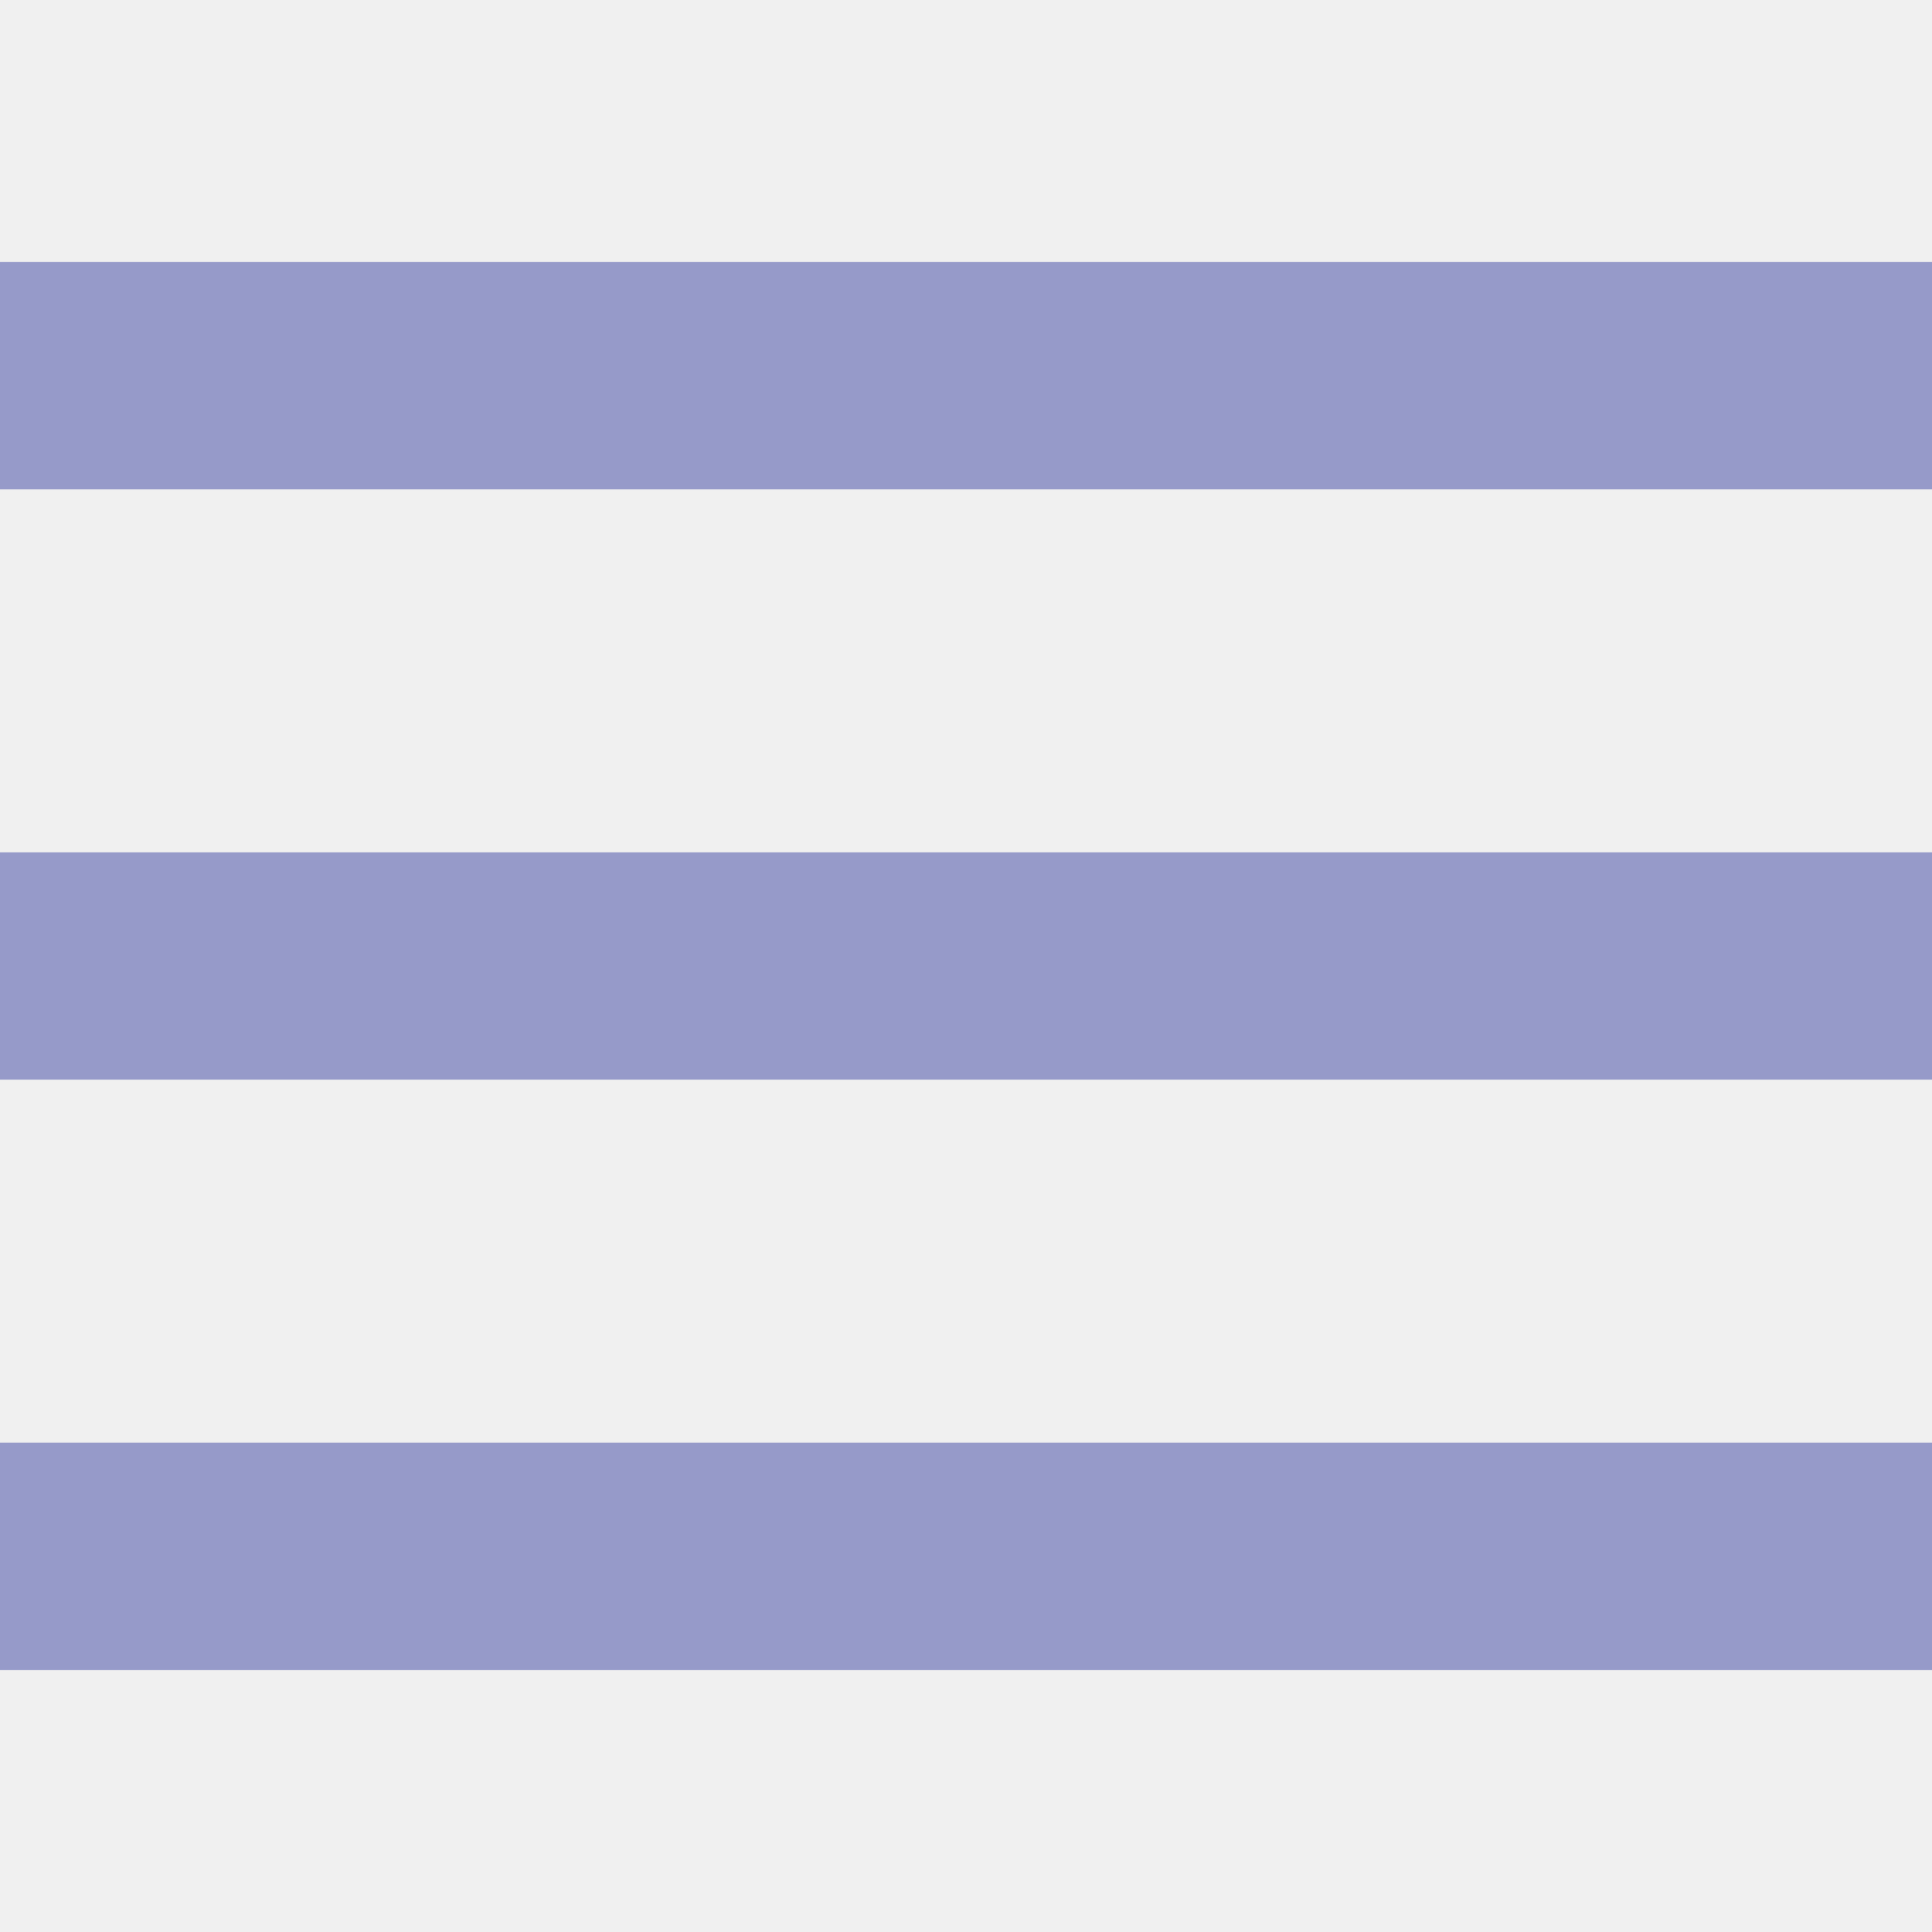
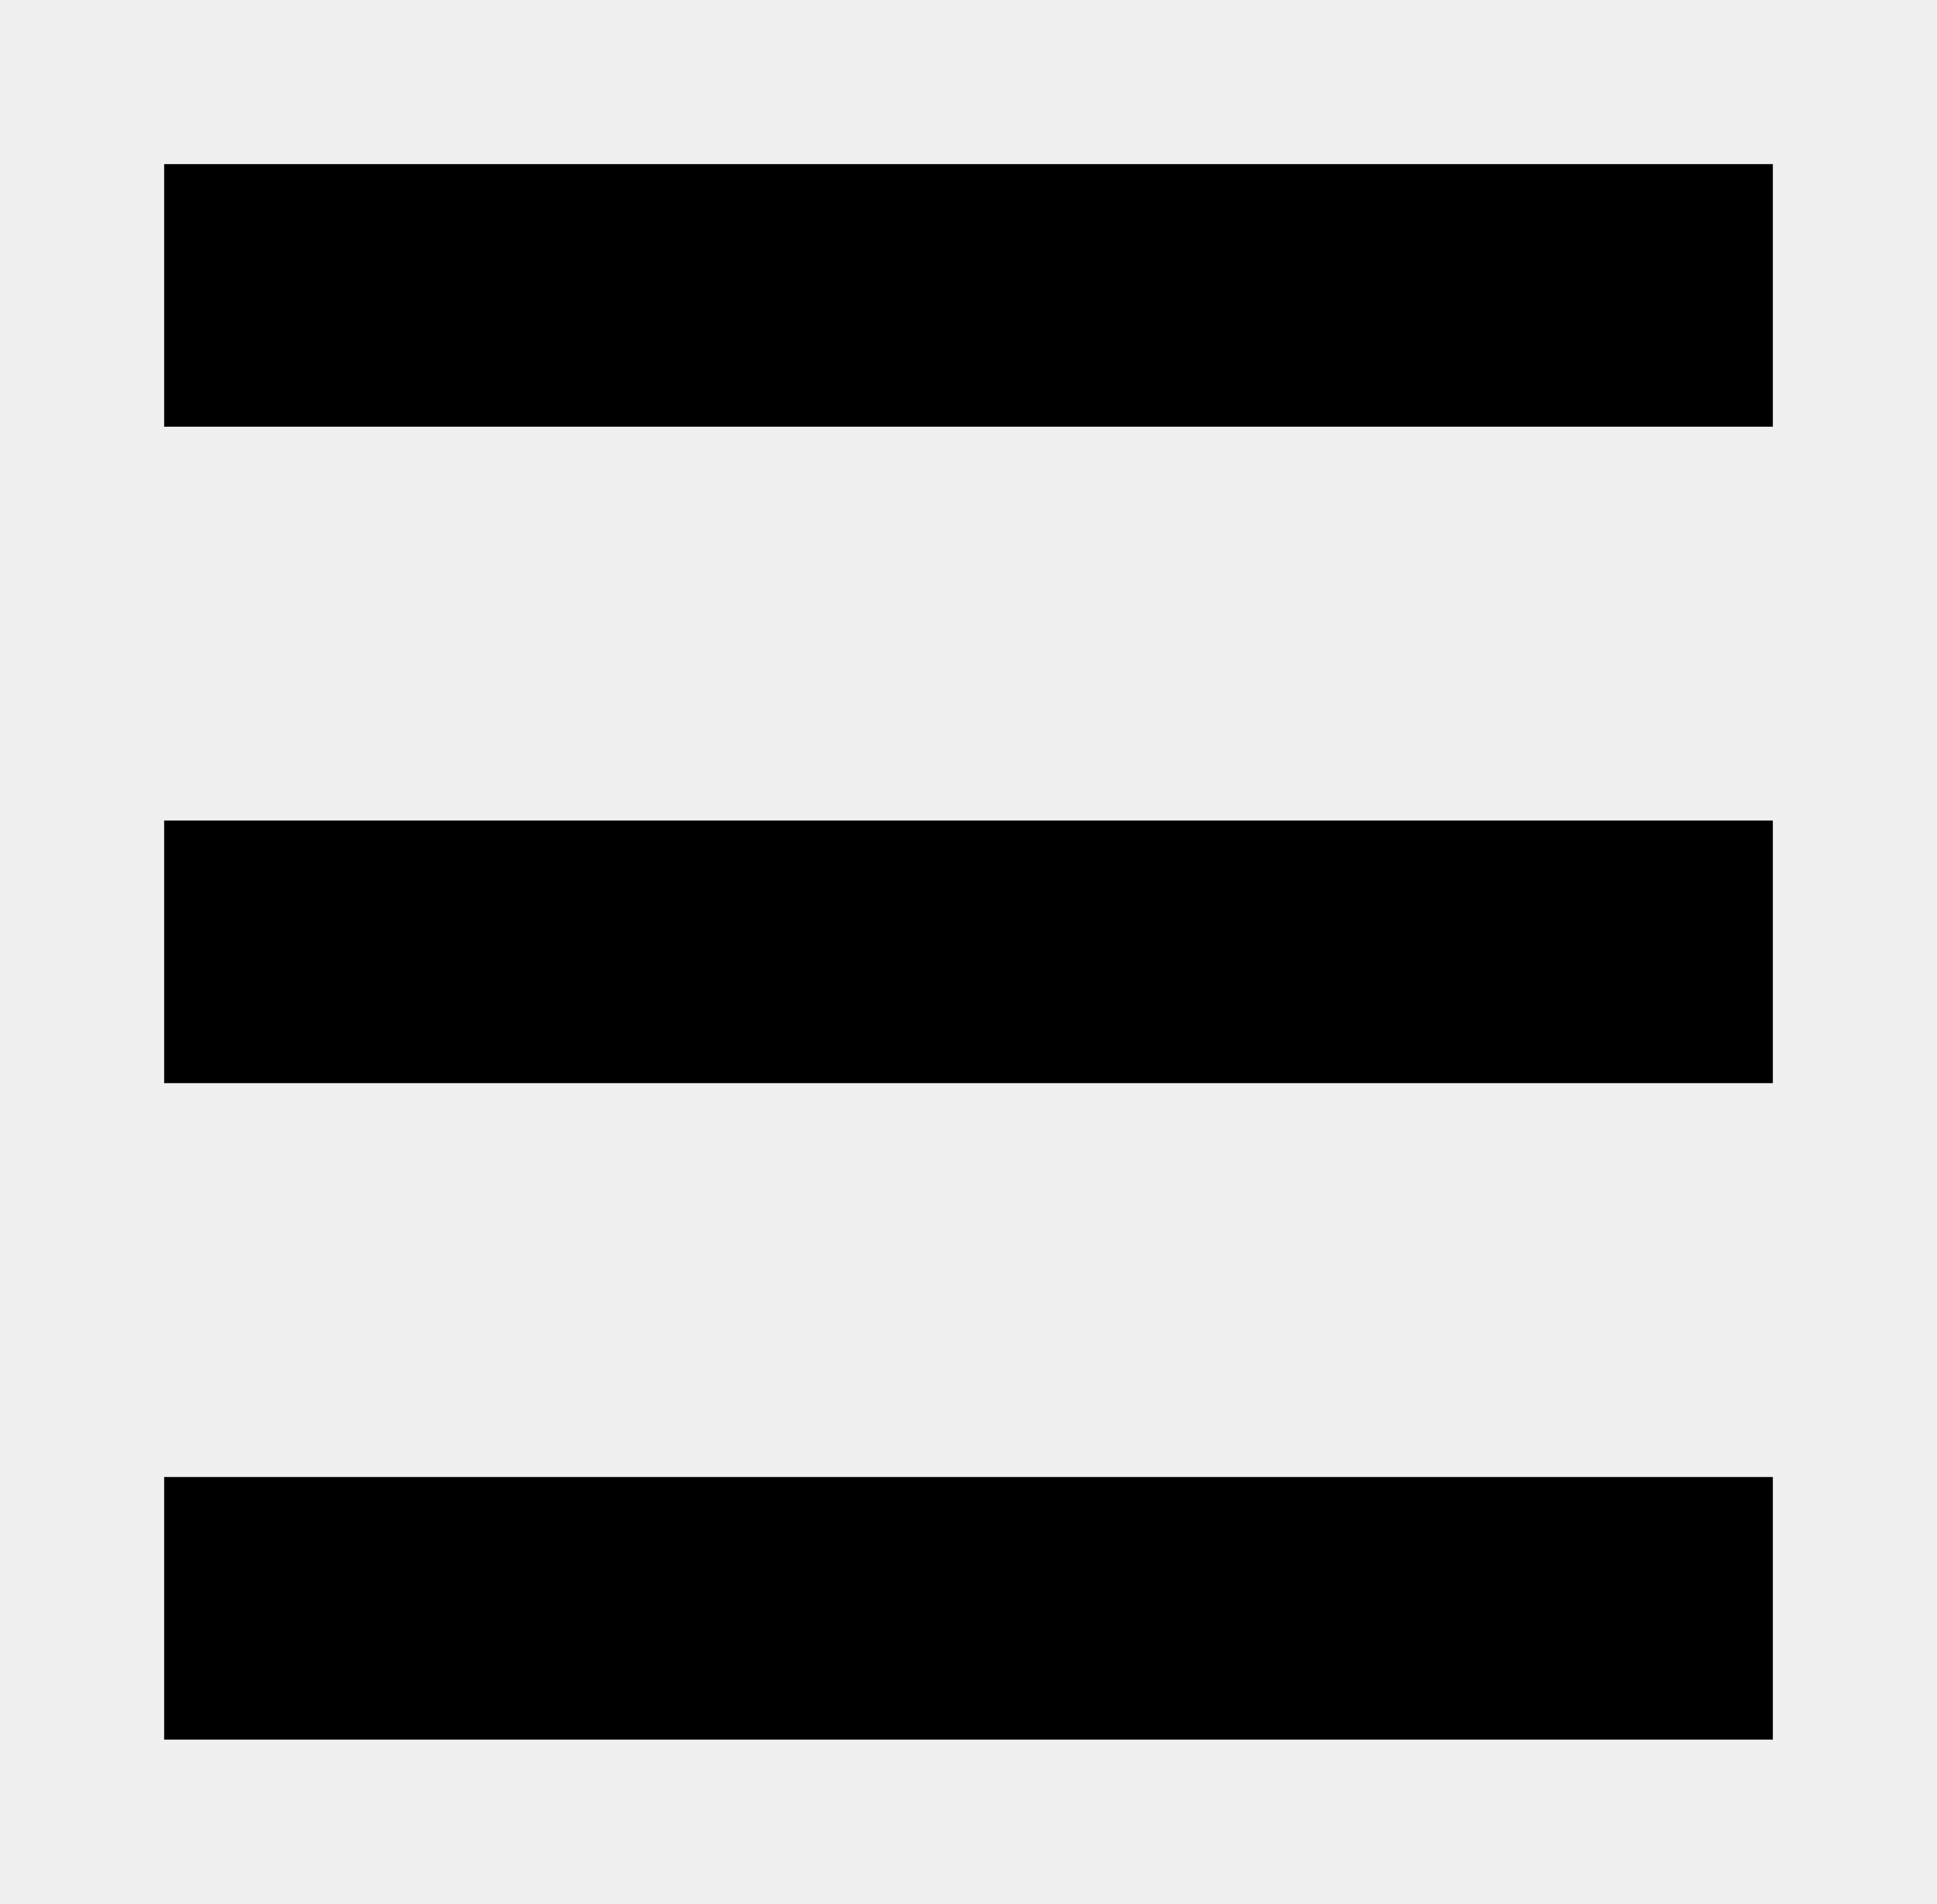
- <svg xmlns="http://www.w3.org/2000/svg" version="1.1" id="Layer_1" x="0px" y="0px" width="48px" height="48px" viewBox="0 0 48 48" enable-background="new 0 0 48 48" xml:space="preserve">
-   <defs id="defs13" />
-   <g id="g3" style="fill:#969ac9;fill-opacity:1" transform="matrix(1,0,0,0.7288136,0,6.508475)">
-     <rect width="48" height="7.75" id="rect5" style="fill:#969ac9;fill-opacity:1" x="0" y="0" />
-     <rect y="40.25" width="48" height="7.75" id="rect7" style="fill:#969ac9;fill-opacity:1" x="0" />
-     <rect y="20.125" width="48" height="7.75" id="rect9" style="fill:#969ac9;fill-opacity:1" x="0" />
-   </g>
+ <svg xmlns="http://www.w3.org/2000/svg" version="1.1" x="0" y="0" width="59" height="58" viewBox="0 0 59 58" enable-background="new 0 0 612 792" xml:space="preserve">
+   <defs />
+   <style>
+     .s0{fill:#fff;stroke-width:8;stroke:#000;}
+   </style>
+   <line stroke-miterlimit="10" x1="5" y1="9" x2="54" y2="9" class="s0" style="fill:#fff;stroke-width:8;stroke:#000" />
+   <line stroke-miterlimit="10" x1="5" y1="29" x2="54" y2="29" class="s0" style="fill:#fff;stroke-width:8;stroke:#000" />
+   <line stroke-miterlimit="10" x1="5" y1="49" x2="54" y2="49" class="s0" style="fill:#fff;stroke-width:8;stroke:#000" />
</svg>
